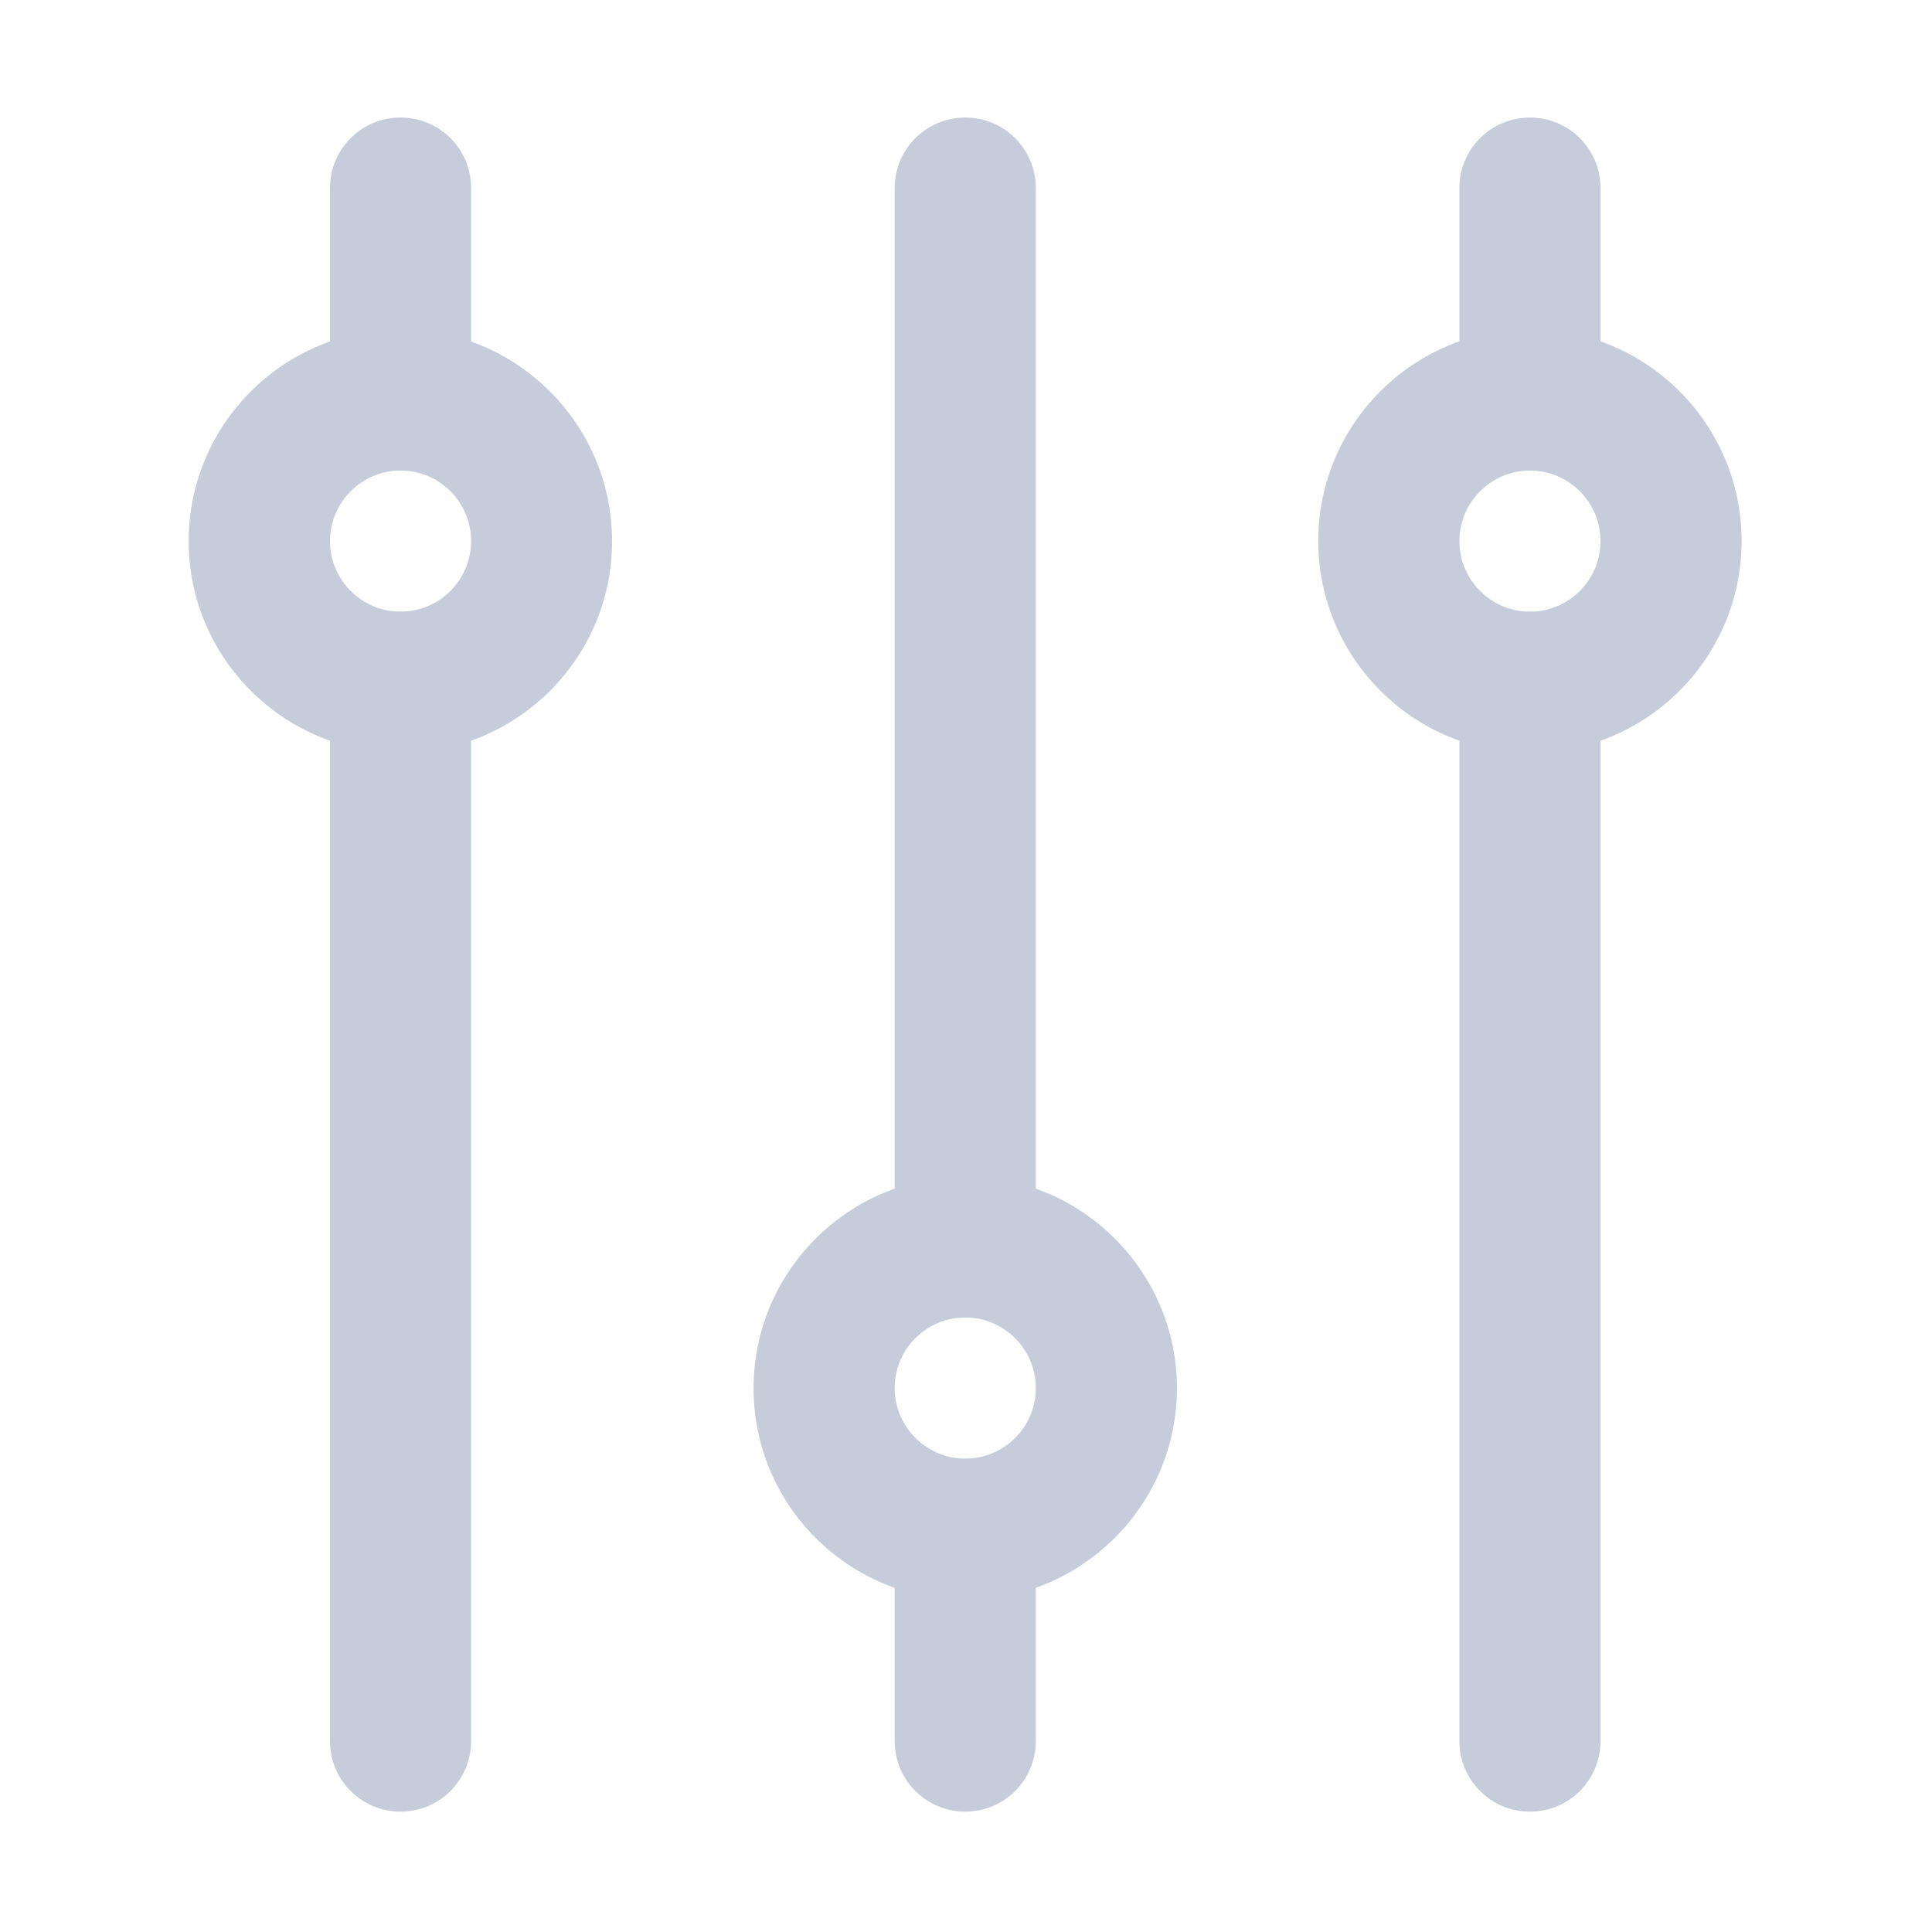
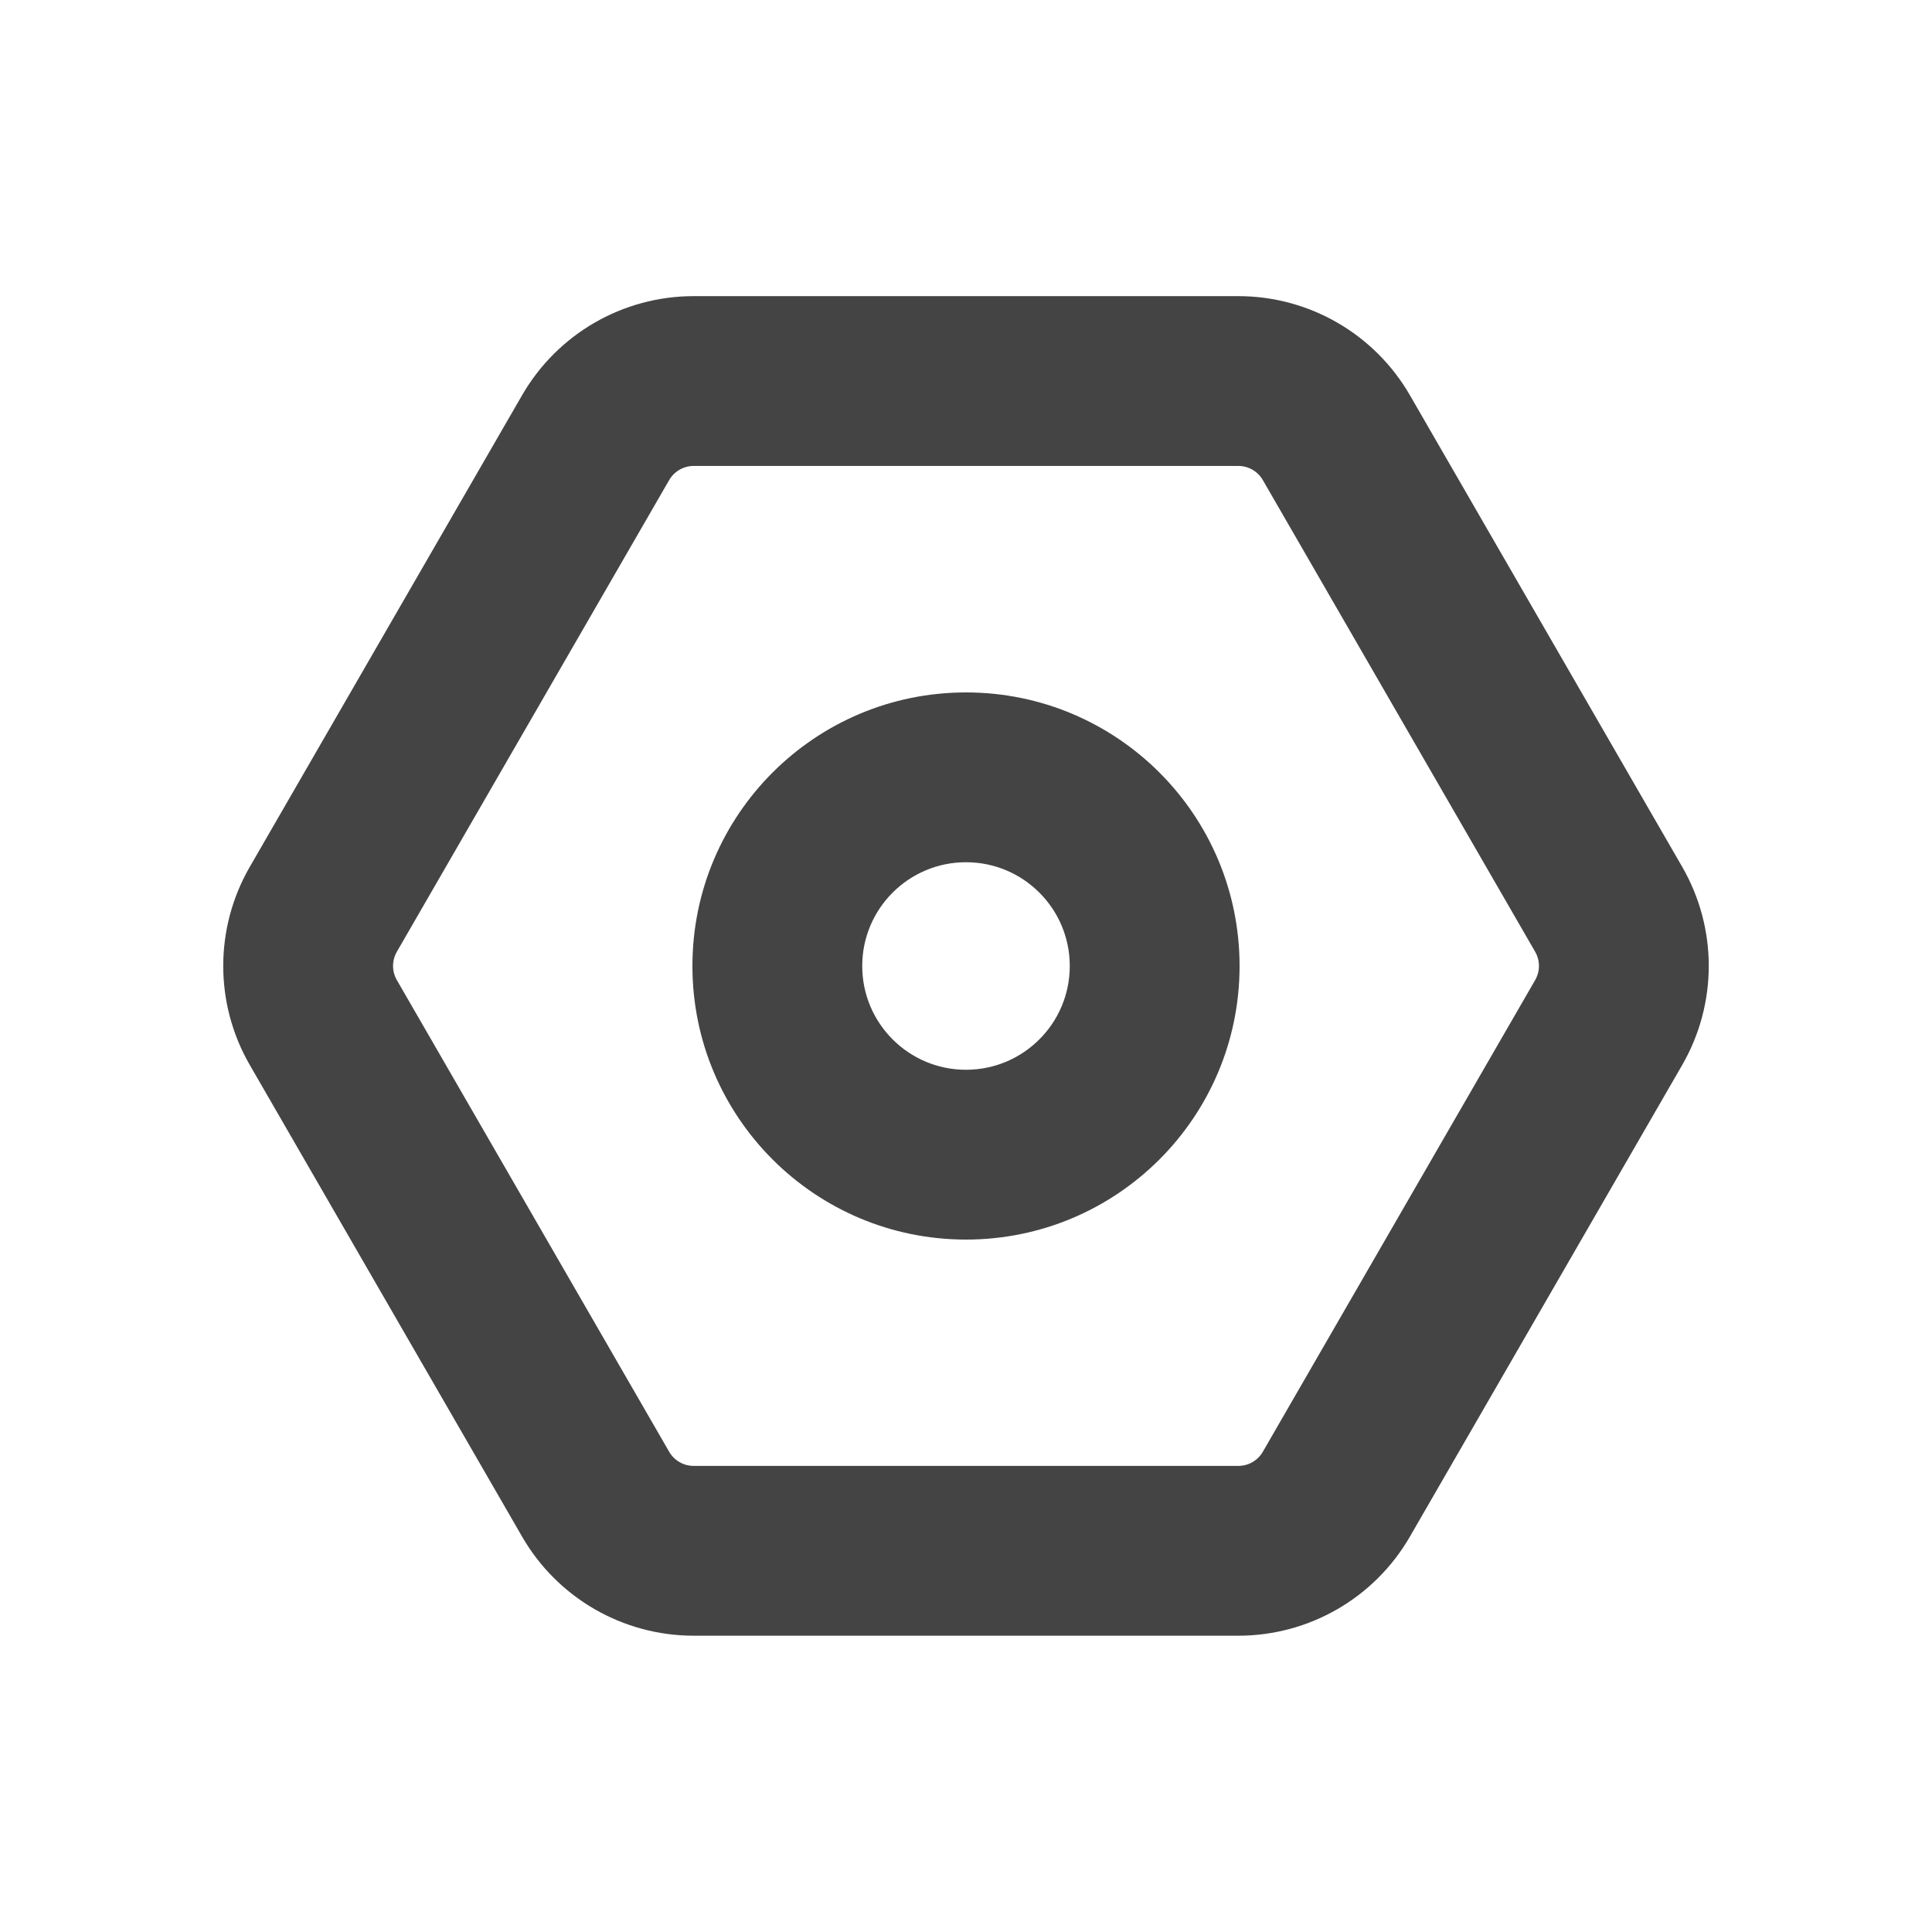
- <svg xmlns="http://www.w3.org/2000/svg" t="1714980297124" class="icon" viewBox="0 0 1024 1024" version="1.1" p-id="13602" width="200" height="200">
-   <path d="M212.3 960.2c-20.7 0-37.4-16.7-37.4-37.4V361.6c0-20.7 16.7-37.4 37.4-37.4s37.4 16.7 37.4 37.4v561.2c0 20.7-16.7 37.4-37.4 37.4M212.3 249.4c-20.7 0-37.4-16.7-37.4-37.4V99.7c0-20.7 16.7-37.4 37.4-37.4s37.4 16.7 37.4 37.4V212c0 20.6-16.7 37.4-37.4 37.4M511.6 960.2c-20.7 0-37.4-16.7-37.4-37.4V810.6c0-20.7 16.7-37.4 37.4-37.4s37.4 16.7 37.4 37.4v112.2c0 20.7-16.7 37.4-37.4 37.4M511.6 698.3c-20.7 0-37.4-16.7-37.4-37.4V99.7c0-20.7 16.7-37.4 37.4-37.4S549 79 549 99.7v561.2c0 20.7-16.7 37.4-37.4 37.4M810.9 960.2c-20.7 0-37.4-16.7-37.4-37.4V361.6c0-20.7 16.7-37.4 37.4-37.4s37.4 16.7 37.4 37.4v561.2c0 20.7-16.7 37.4-37.4 37.4M810.9 249.4c-20.7 0-37.4-16.7-37.4-37.4V99.7c0-20.7 16.7-37.4 37.4-37.4s37.4 16.7 37.4 37.4V212c0 20.6-16.7 37.4-37.4 37.4" fill="#C6CCDA" p-id="13603" />
-   <path d="M212.3 399C150.4 399 100 348.7 100 286.8s50.4-112.2 112.2-112.2c61.9 0 112.2 50.4 112.2 112.2 0.1 61.9-50.3 112.2-112.1 112.2m0-149.6c-20.6 0-37.4 16.8-37.4 37.4s16.8 37.4 37.4 37.4 37.4-16.8 37.4-37.4c0-20.7-16.8-37.4-37.4-37.4M810.9 399c-61.9 0-112.2-50.4-112.2-112.3s50.4-112.2 112.2-112.2c61.9 0 112.2 50.4 112.2 112.2 0 62-50.3 112.3-112.2 112.3m0-149.6c-20.6 0-37.4 16.8-37.4 37.4s16.8 37.4 37.4 37.4c20.7 0 37.4-16.8 37.4-37.4 0-20.7-16.8-37.4-37.4-37.4M511.6 848c-61.9 0-112.2-50.3-112.2-112.2s50.4-112.2 112.2-112.2c61.9 0 112.2 50.4 112.2 112.2 0 61.8-50.4 112.2-112.2 112.2m0-149.7c-20.6 0-37.4 16.7-37.4 37.4 0 20.6 16.8 37.4 37.4 37.4 20.7 0 37.4-16.8 37.4-37.4s-16.8-37.4-37.4-37.4" fill="#C6CCDA" p-id="13604" />
+ <svg xmlns="http://www.w3.org/2000/svg" t="1715219895985" class="icon" viewBox="0 0 1024 1024" version="1.1" p-id="1488" width="200" height="200">
+   <path d="M813.666 519.458a15 15 0 0 0 0-15l-144.338-250a15 15 0 0 0-12.99-7.5H367.66a15 15 0 0 0-12.99 7.5l-144.338 250a15 15 0 0 0 0 15l144.338 250a15 15 0 0 0 12.99 7.5H656.34a15 15 0 0 0 12.99-7.5l144.338-250z m-66.396 295a105 105 0 0 1-90.932 52.5H367.66a105 105 0 0 1-90.932-52.5l-144.338-250a105 105 0 0 1 0-105l144.338-250a105 105 0 0 1 90.932-52.5H656.34a105 105 0 0 1 90.932 52.5l144.338 250a105 105 0 0 1 0 105l-144.338 250z" fill="#444444" p-id="1489" />
+   <path d="M512 657c-80.08 0-145-64.92-145-145s64.92-145 145-145 145 64.92 145 145-64.92 145-145 145z m0-90c30.376 0 55-24.624 55-55s-24.624-55-55-55-55 24.624-55 55 24.624 55 55 55z" fill="#444444" p-id="1490" />
</svg>
